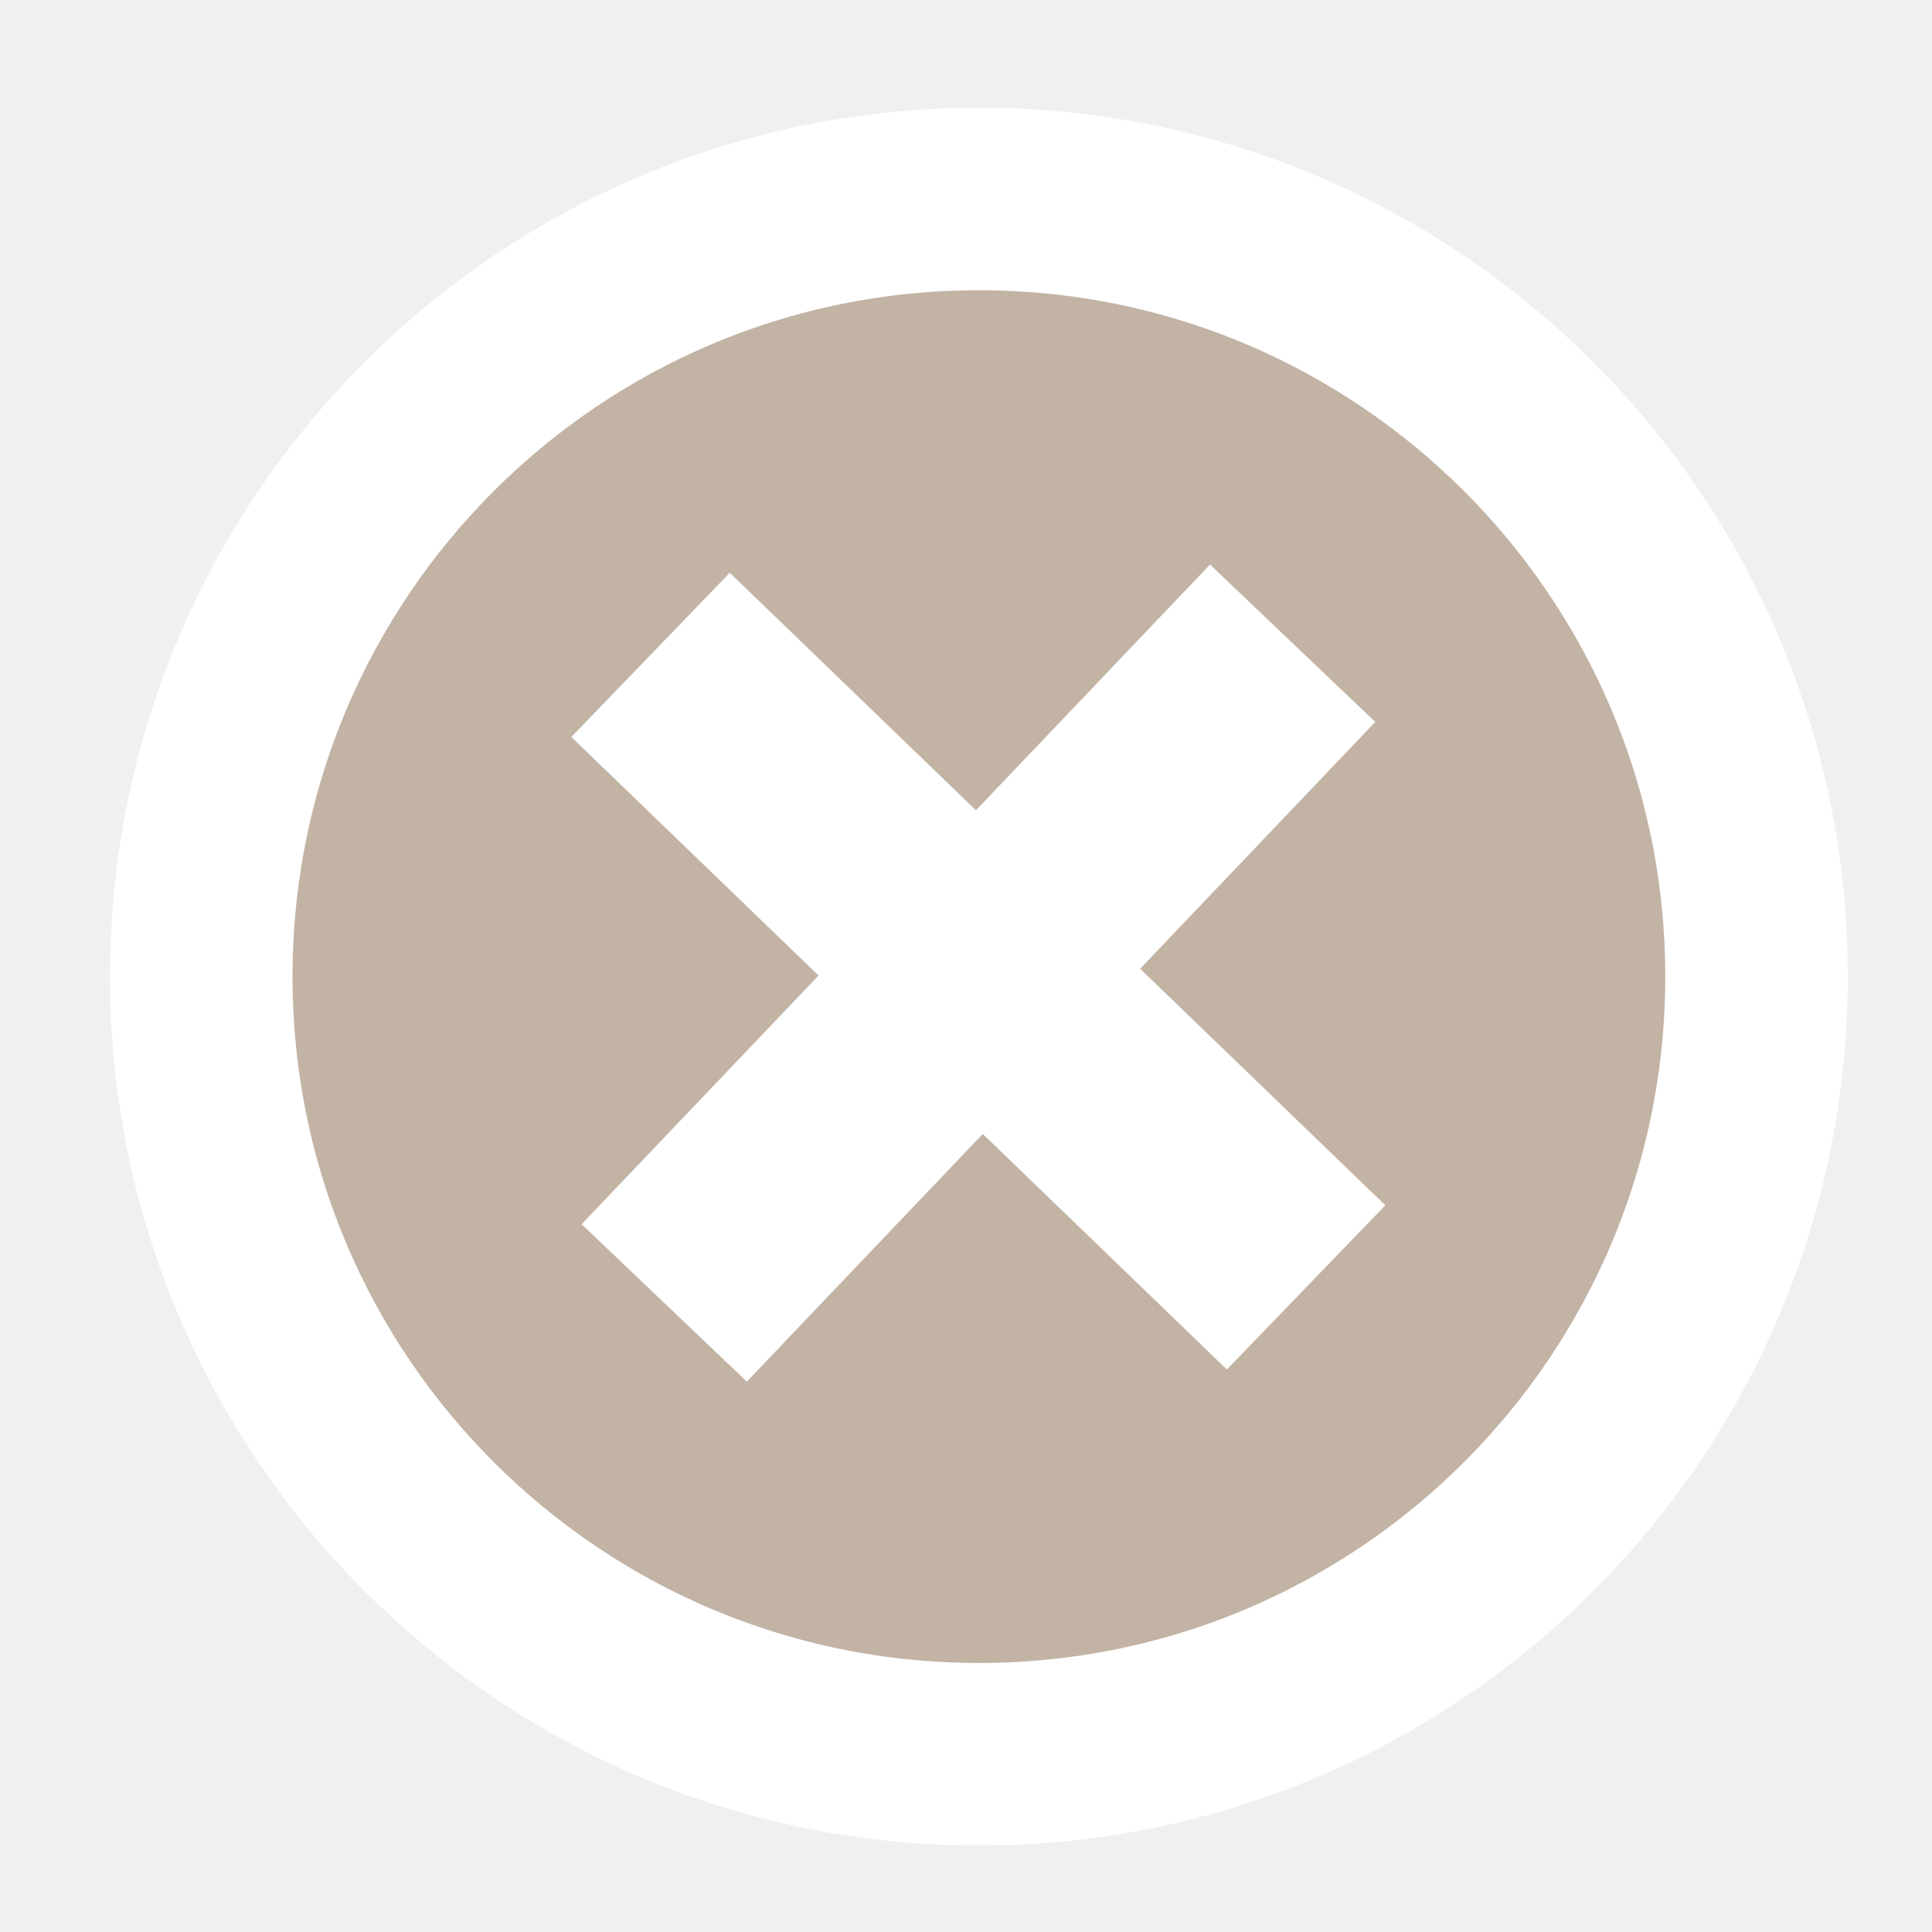
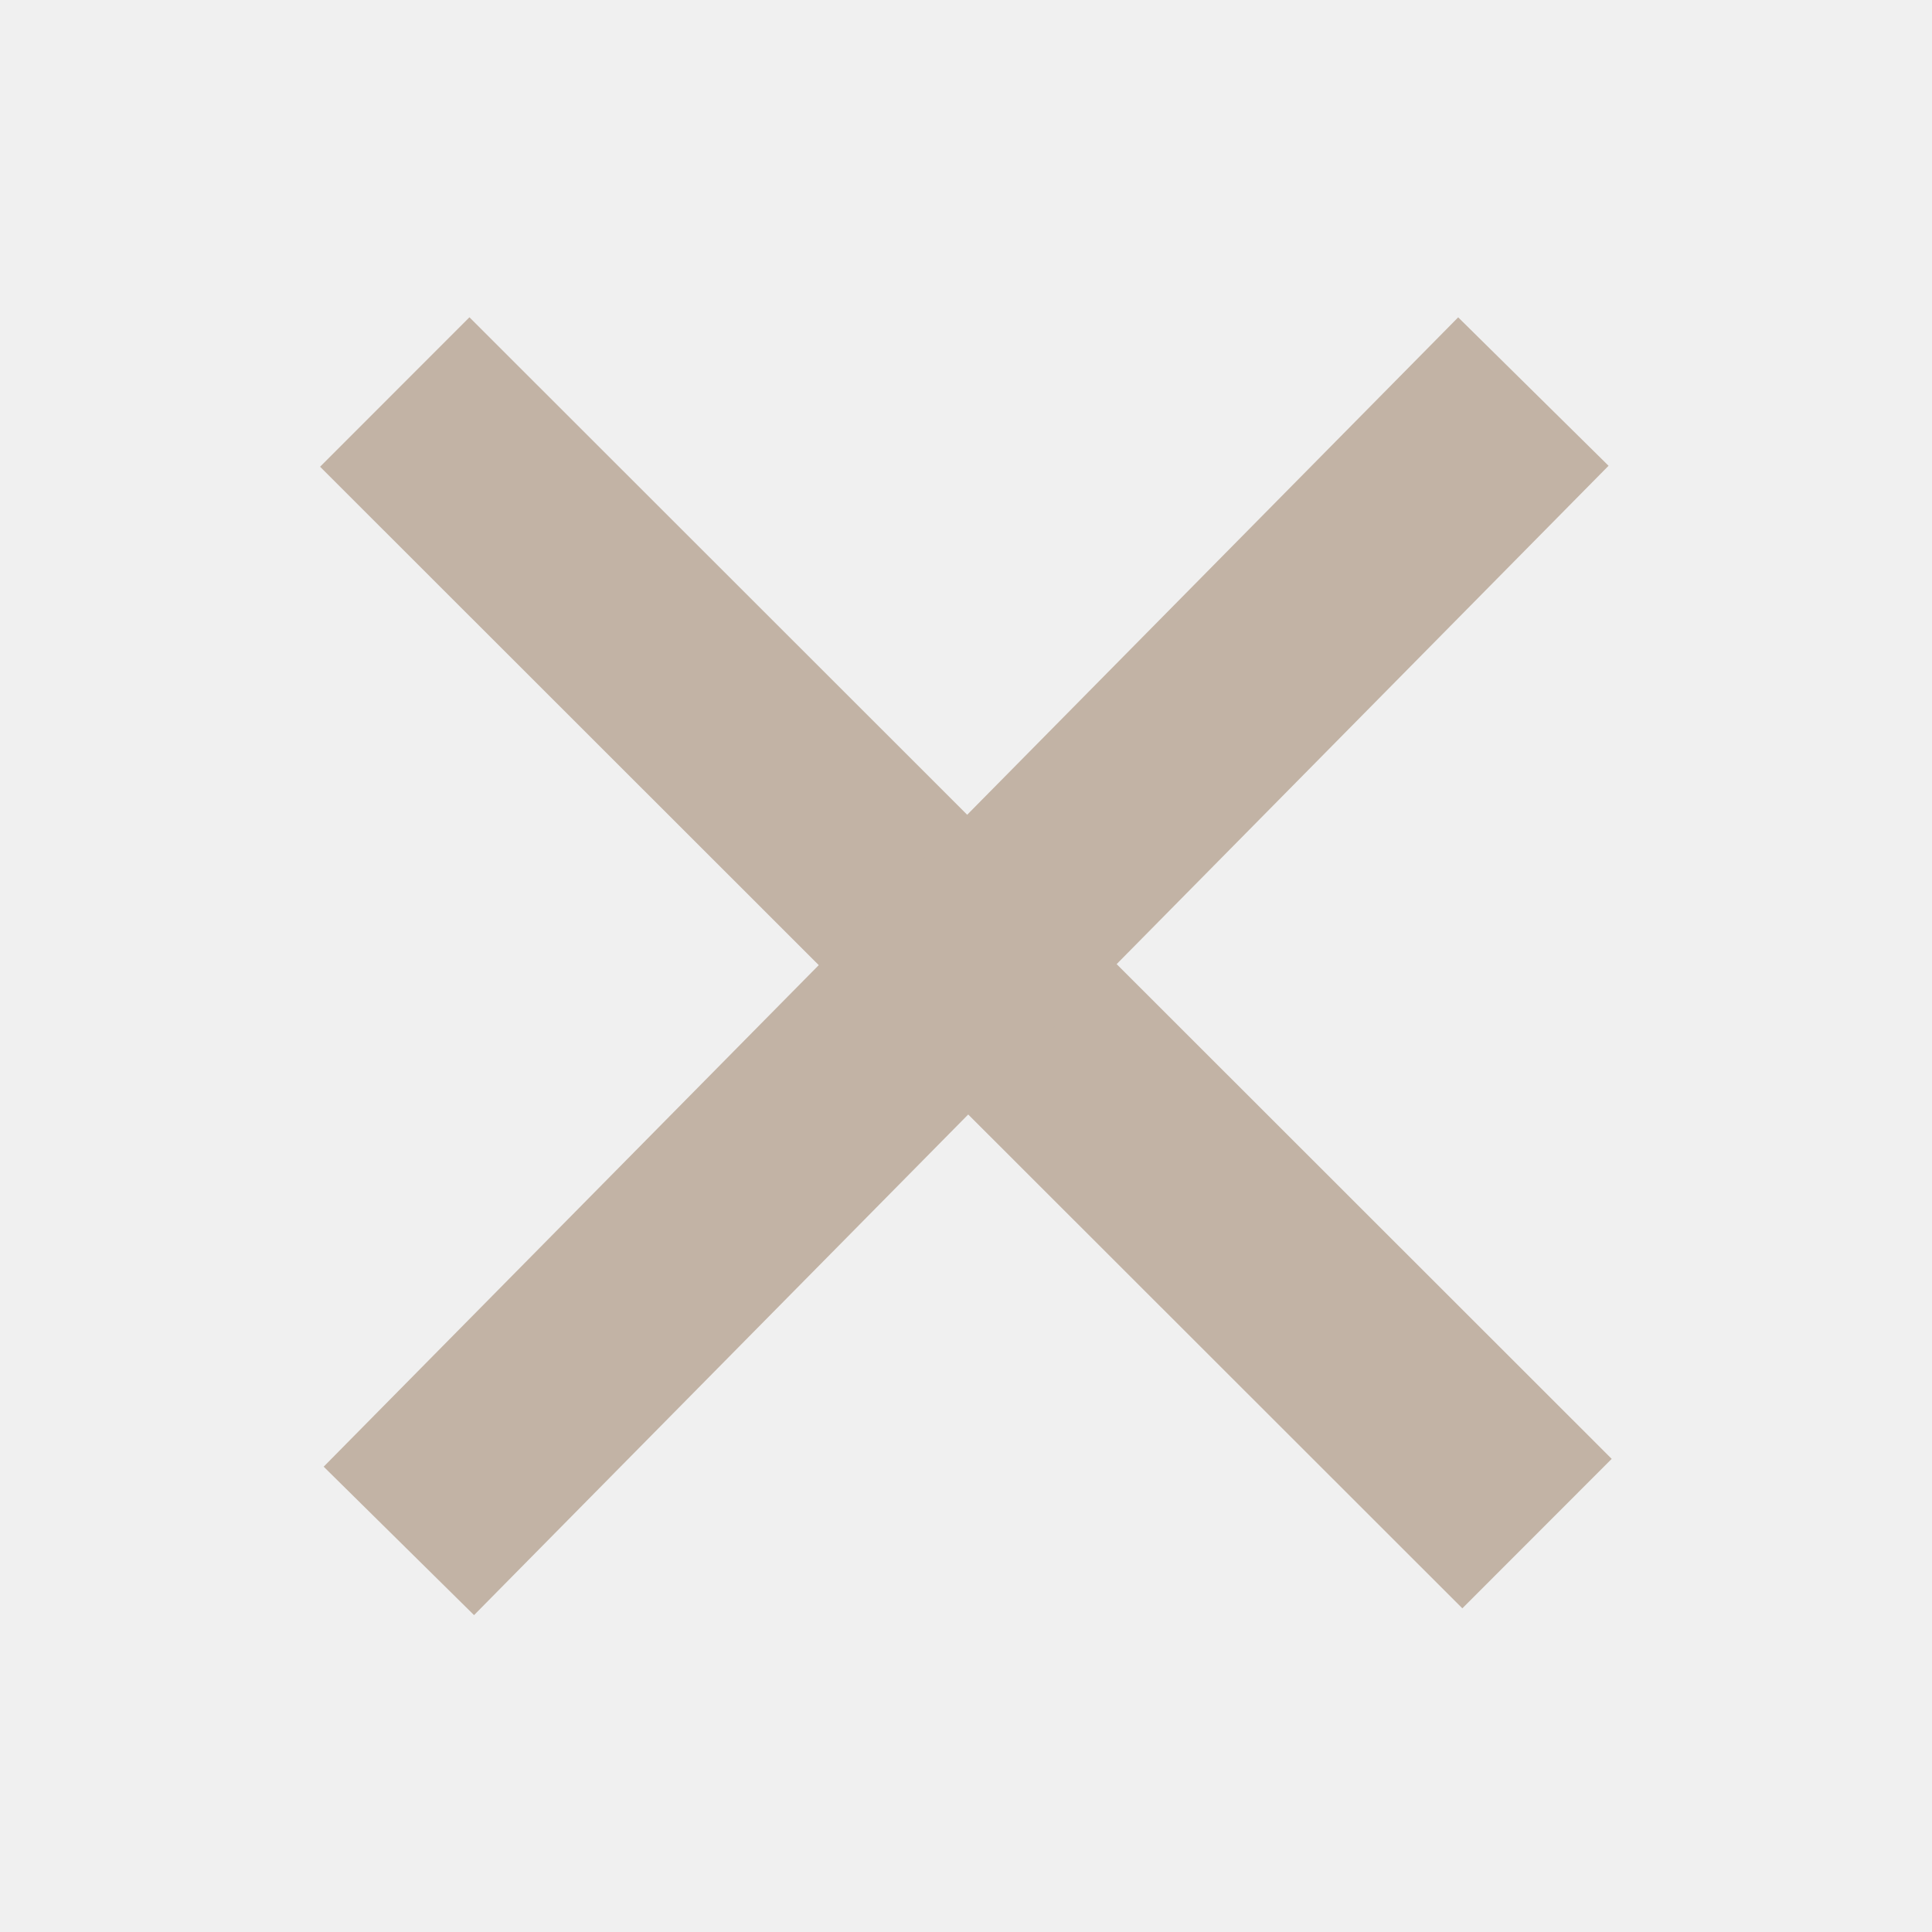
<svg xmlns="http://www.w3.org/2000/svg" width="32" height="32" version="1.1" viewBox="0 0 8.467 8.467">
-   <g transform="translate(-43.382 -122.5)" fill="#c2b3a5" stroke="#fff">
+   <g transform="translate(-53.96537,-122.5)" fill="#c2b3a5" stroke="#fff">
    <circle cx="47.672" cy="126.78" r="3.408" stroke-width=".8" />
    <path d="m46.233 125.37 2.873 2.772" />
    <path d="m46.293 128.21 2.754-2.891" />
  </g>
+   <path d="m1.73 1.718 5.006 5.003" stroke="#c2b3a5" stroke-width=".926" />
+   <path d="m1.748 6.753 4.972-5.037" stroke="#c2b3a5" stroke-width=".926" />
</svg>
